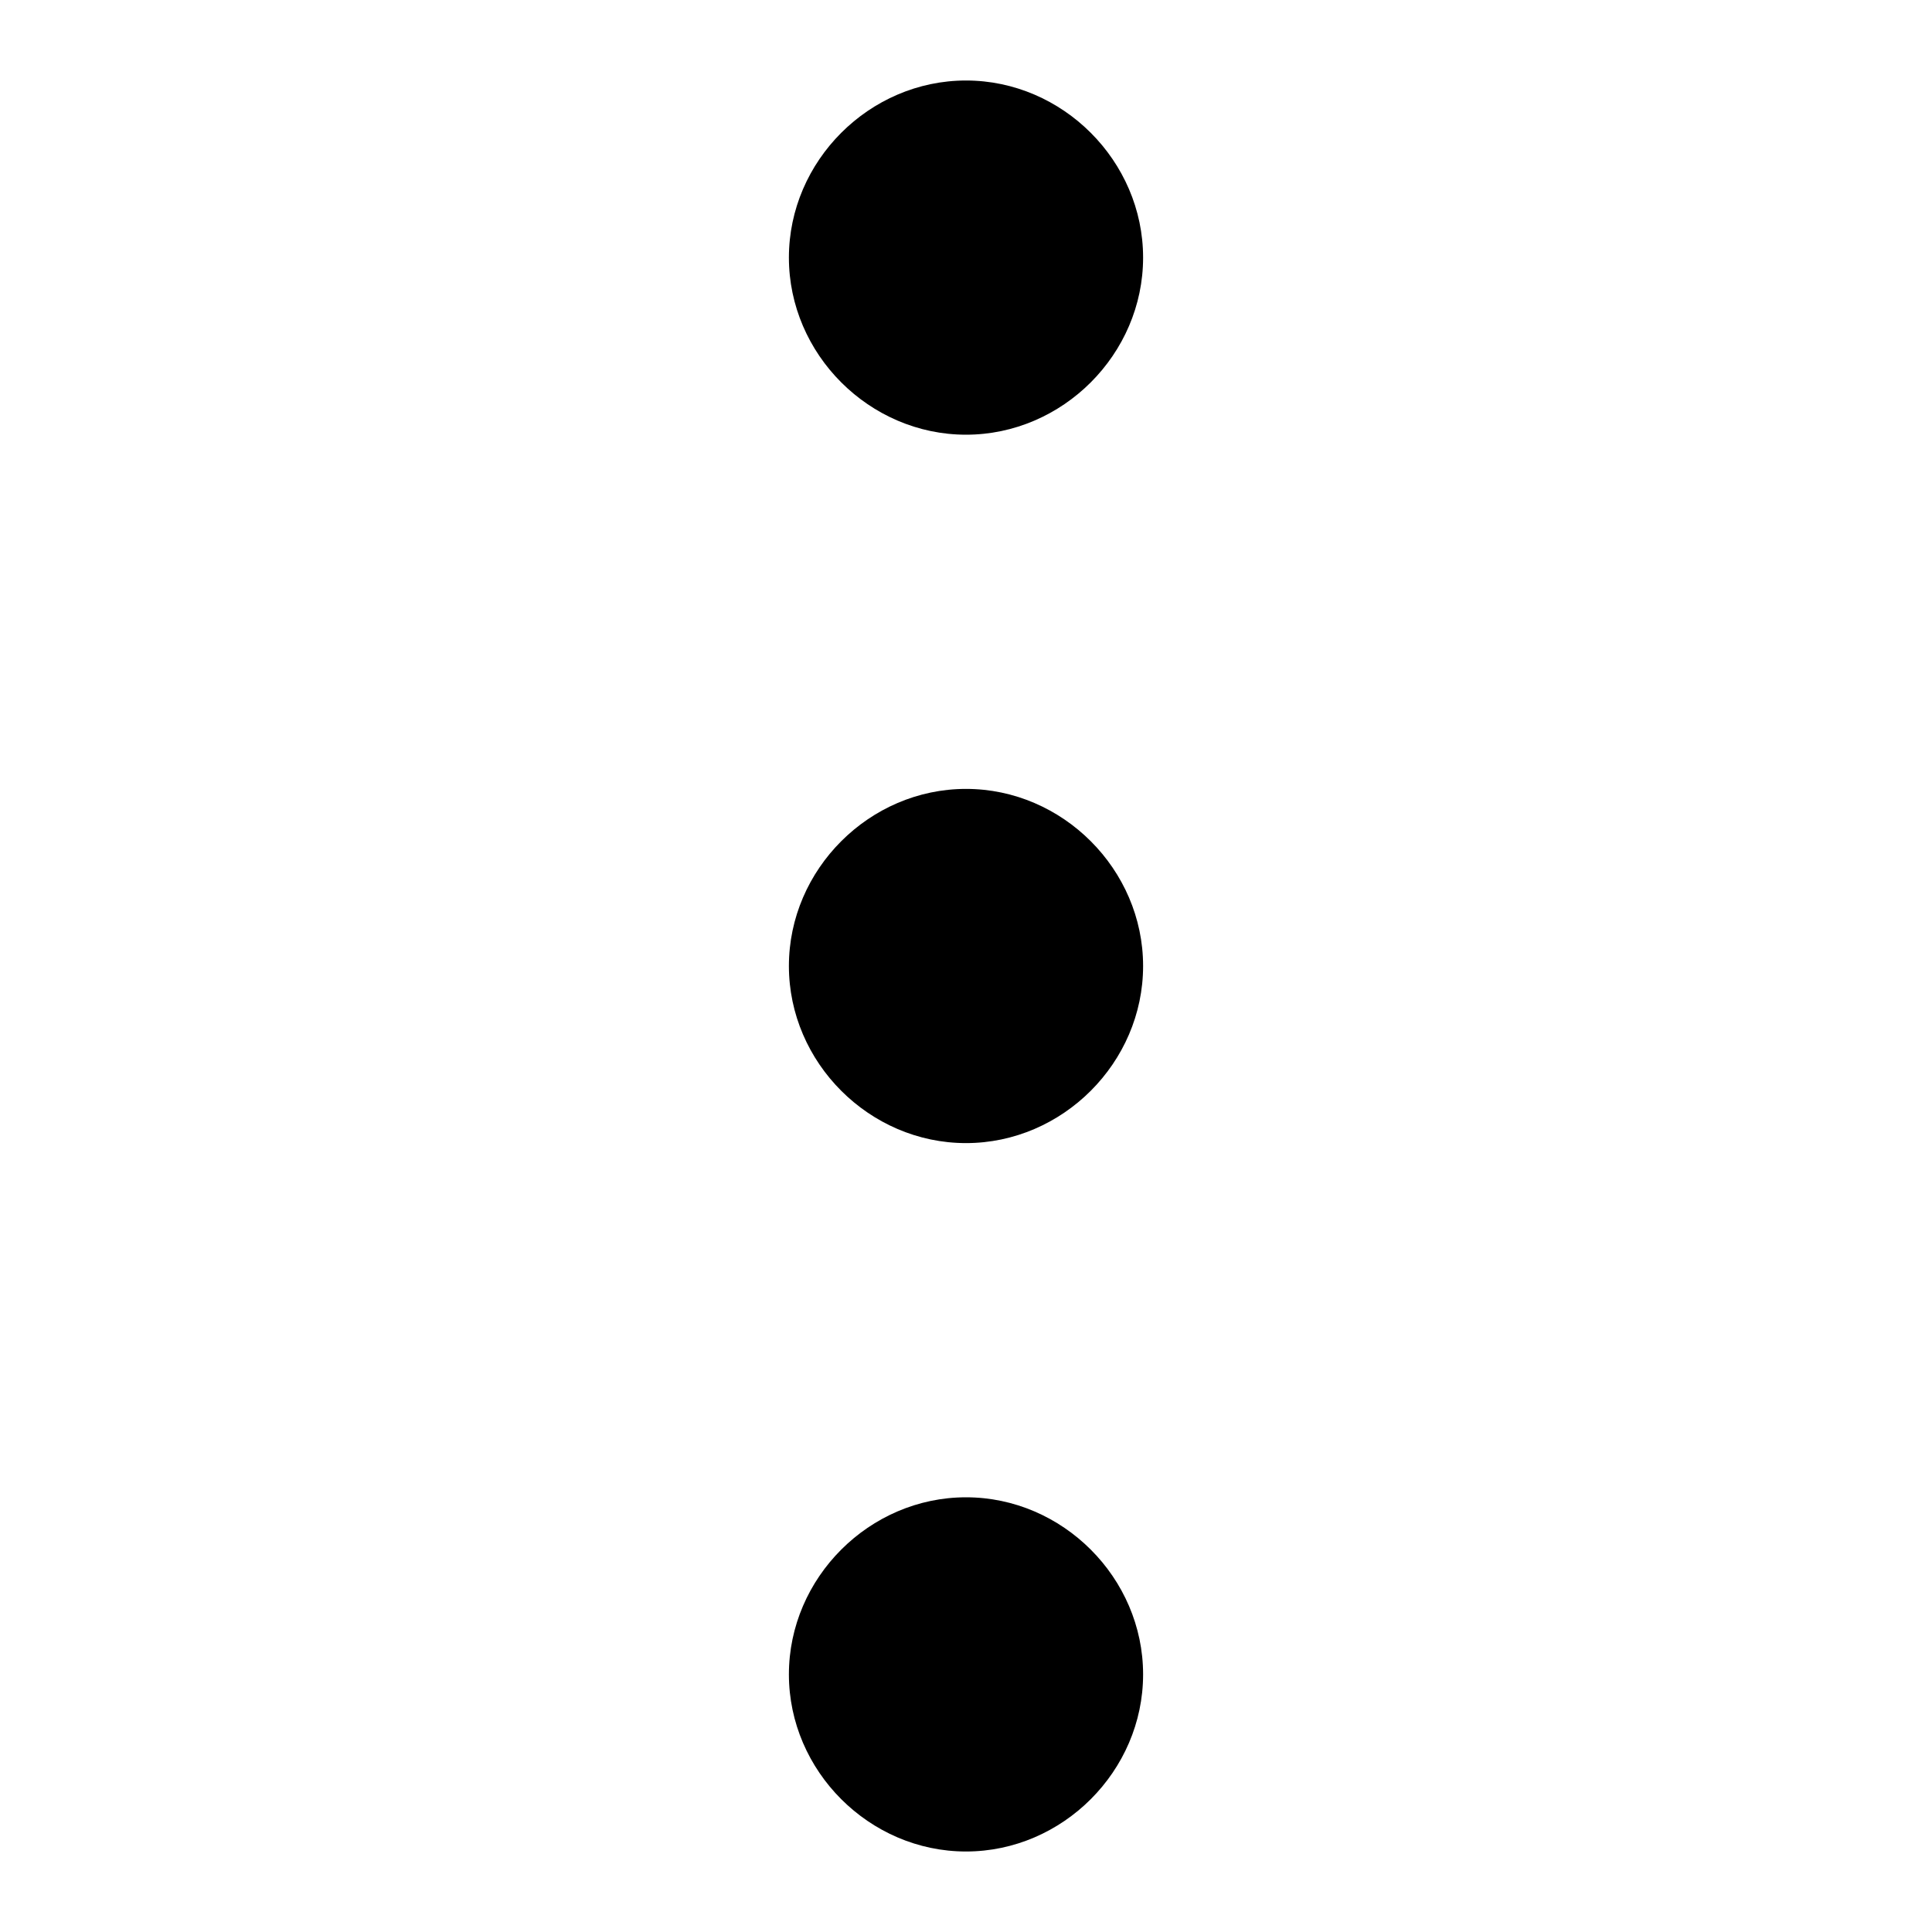
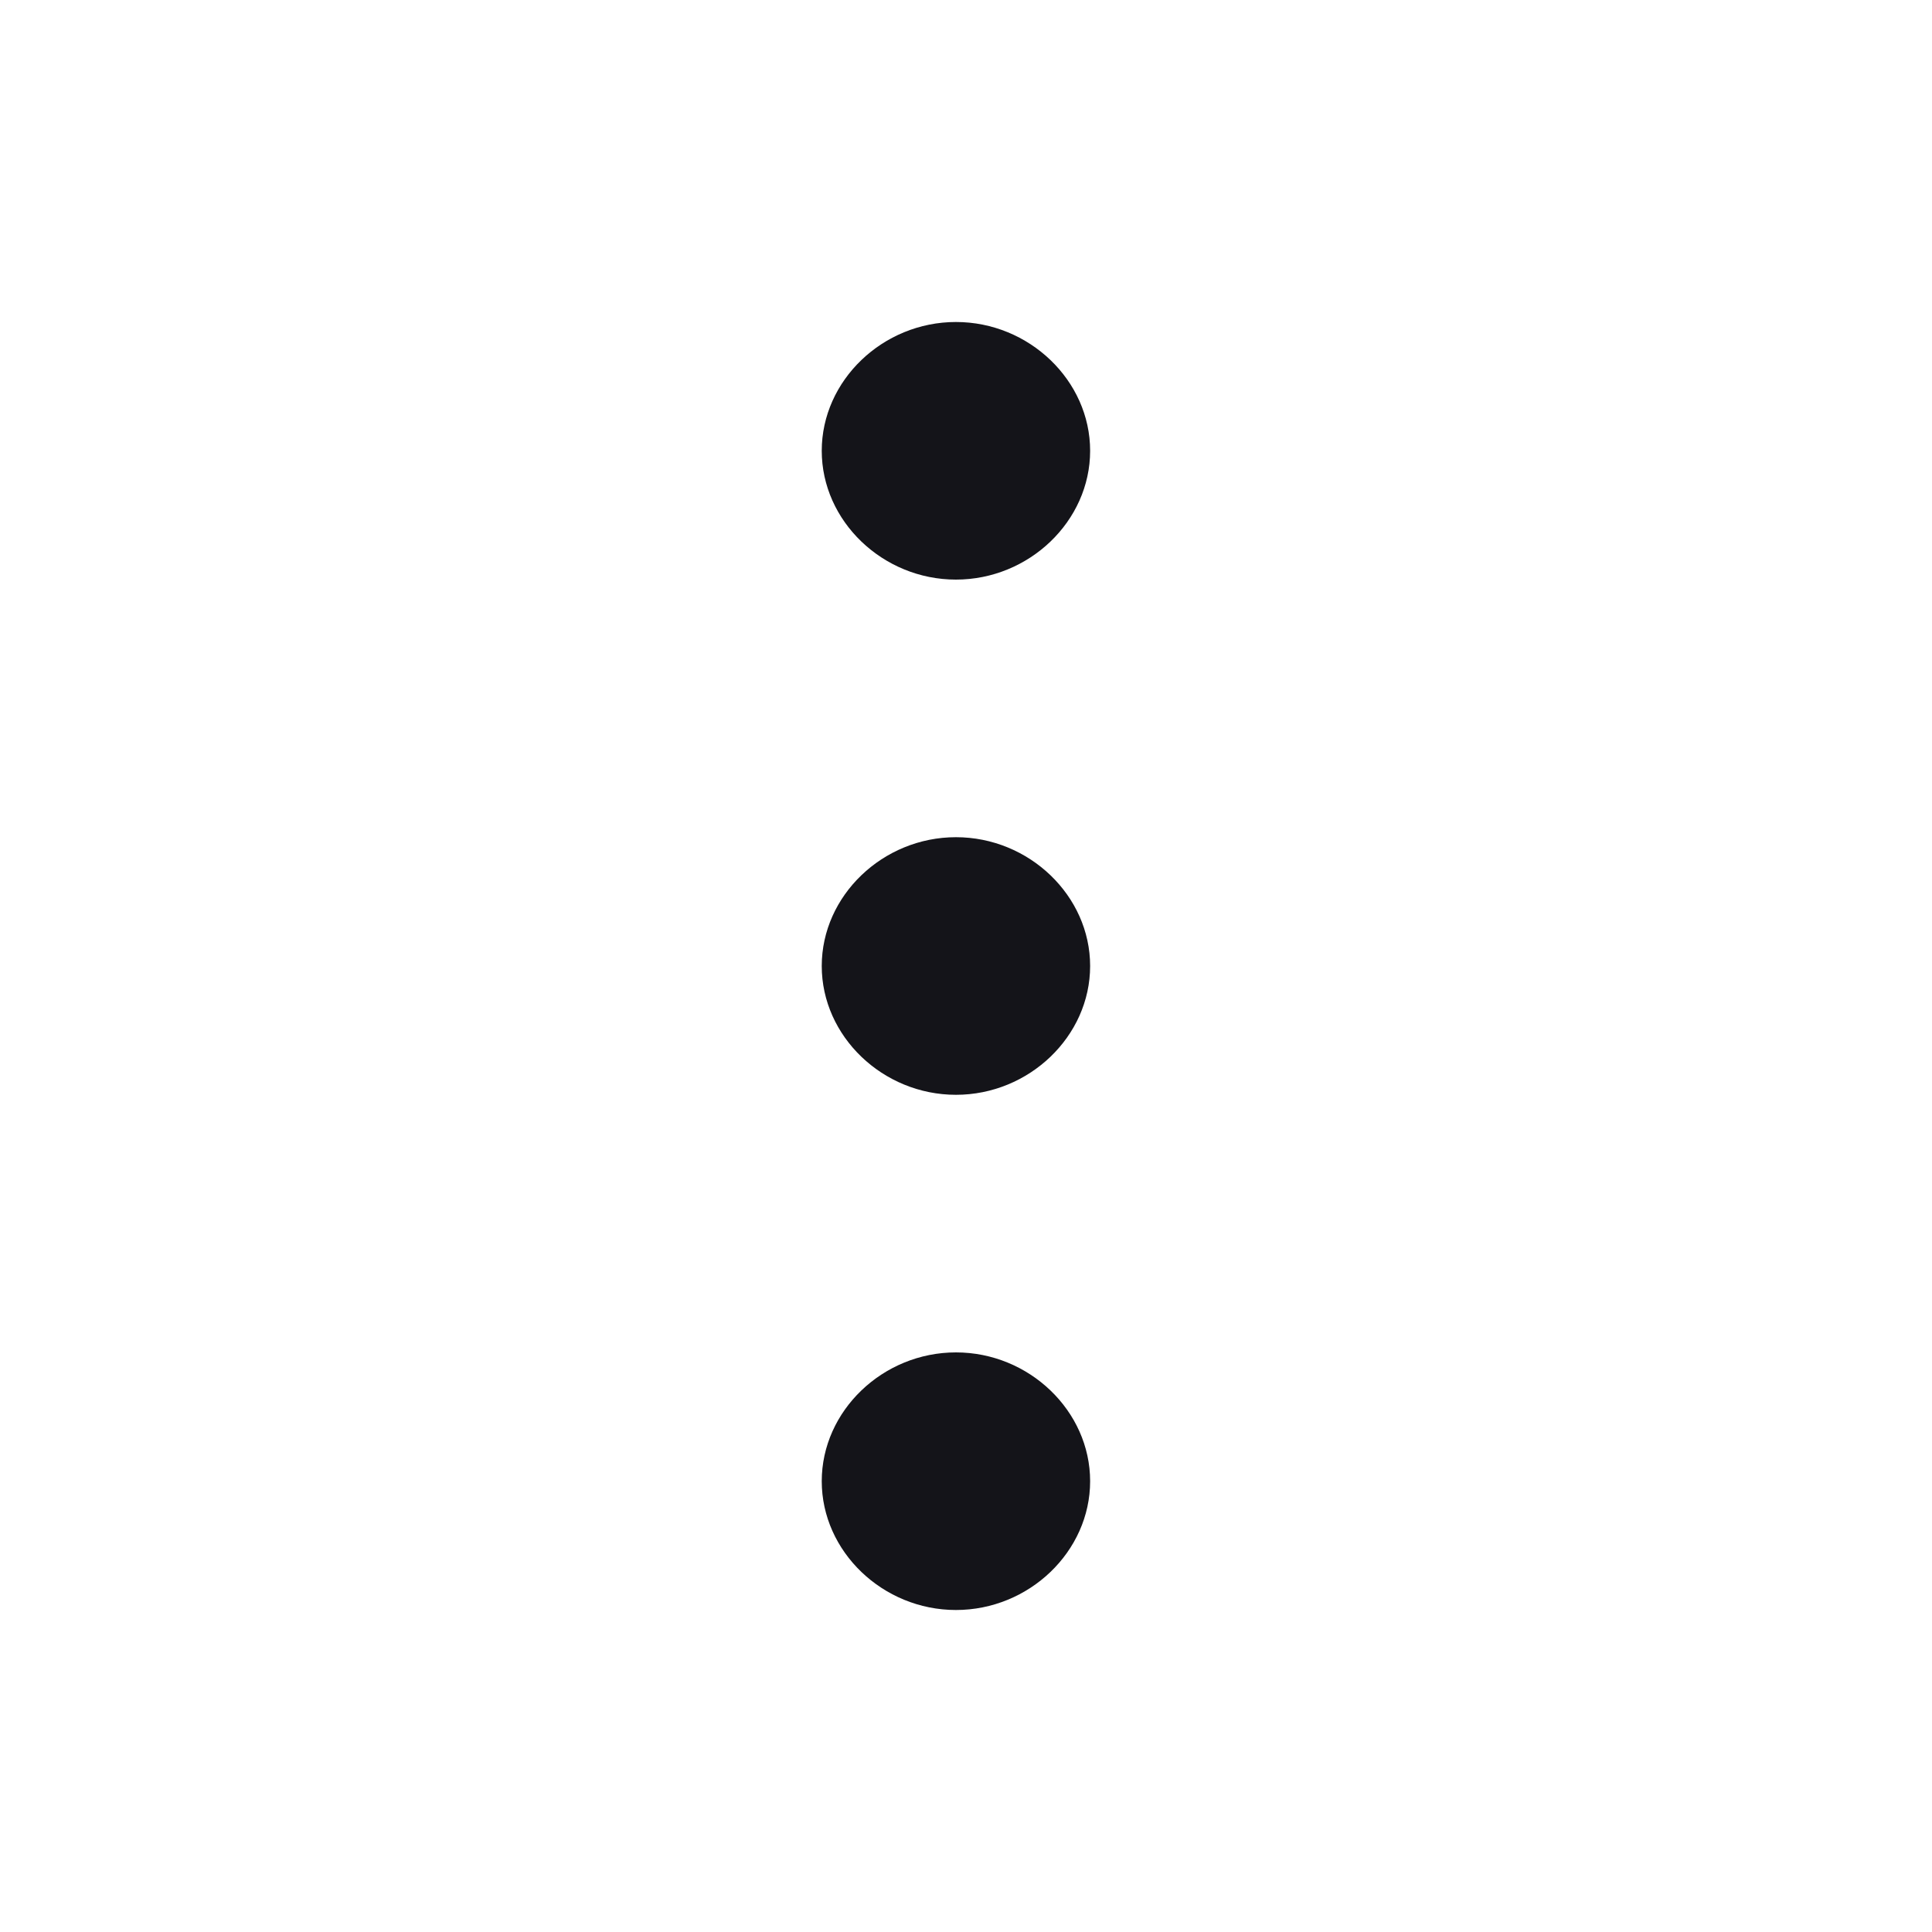
- <svg xmlns="http://www.w3.org/2000/svg" version="1.1" id="Layer_1" x="0px" y="0px" viewBox="0 0 24 24" style="enable-background:new 0 0 24 24;" xml:space="preserve">
-   <path d="M14.2,3.2c0,1.2-1,2.2-2.2,2.2s-2.2-1-2.2-2.2S10.8,1,12,1S14.2,2,14.2,3.2z M14.2,12c0,1.2-1,2.2-2.2,2.2s-2.2-1-2.2-2.2  s1-2.2,2.2-2.2S14.2,10.8,14.2,12z M14.2,20.8c0,1.2-1,2.2-2.2,2.2s-2.2-1-2.2-2.2s1-2.2,2.2-2.2S14.2,19.6,14.2,20.8z" />
+ <svg xmlns="http://www.w3.org/2000/svg" width="24" height="24" viewBox="0 0 24 24" fill="none">
+   <path d="M13.542 5.6C13.542 6.473 12.784 7.2 11.875 7.2C10.966 7.2 10.208 6.473 10.208 5.6C10.208 4.727 10.966 4 11.875 4C12.784 4 13.542 4.727 13.542 5.6ZM13.542 12C13.542 12.873 12.784 13.6 11.875 13.6C10.966 13.6 10.208 12.873 10.208 12C10.208 11.127 10.966 10.4 11.875 10.4C12.784 10.4 13.542 11.127 13.542 12ZM13.542 18.4C13.542 19.273 12.784 20 11.875 20C10.966 20 10.208 19.273 10.208 18.4C10.208 17.527 10.966 16.8 11.875 16.8C12.784 16.8 13.542 17.527 13.542 18.4Z" fill="#141419" />
</svg>
